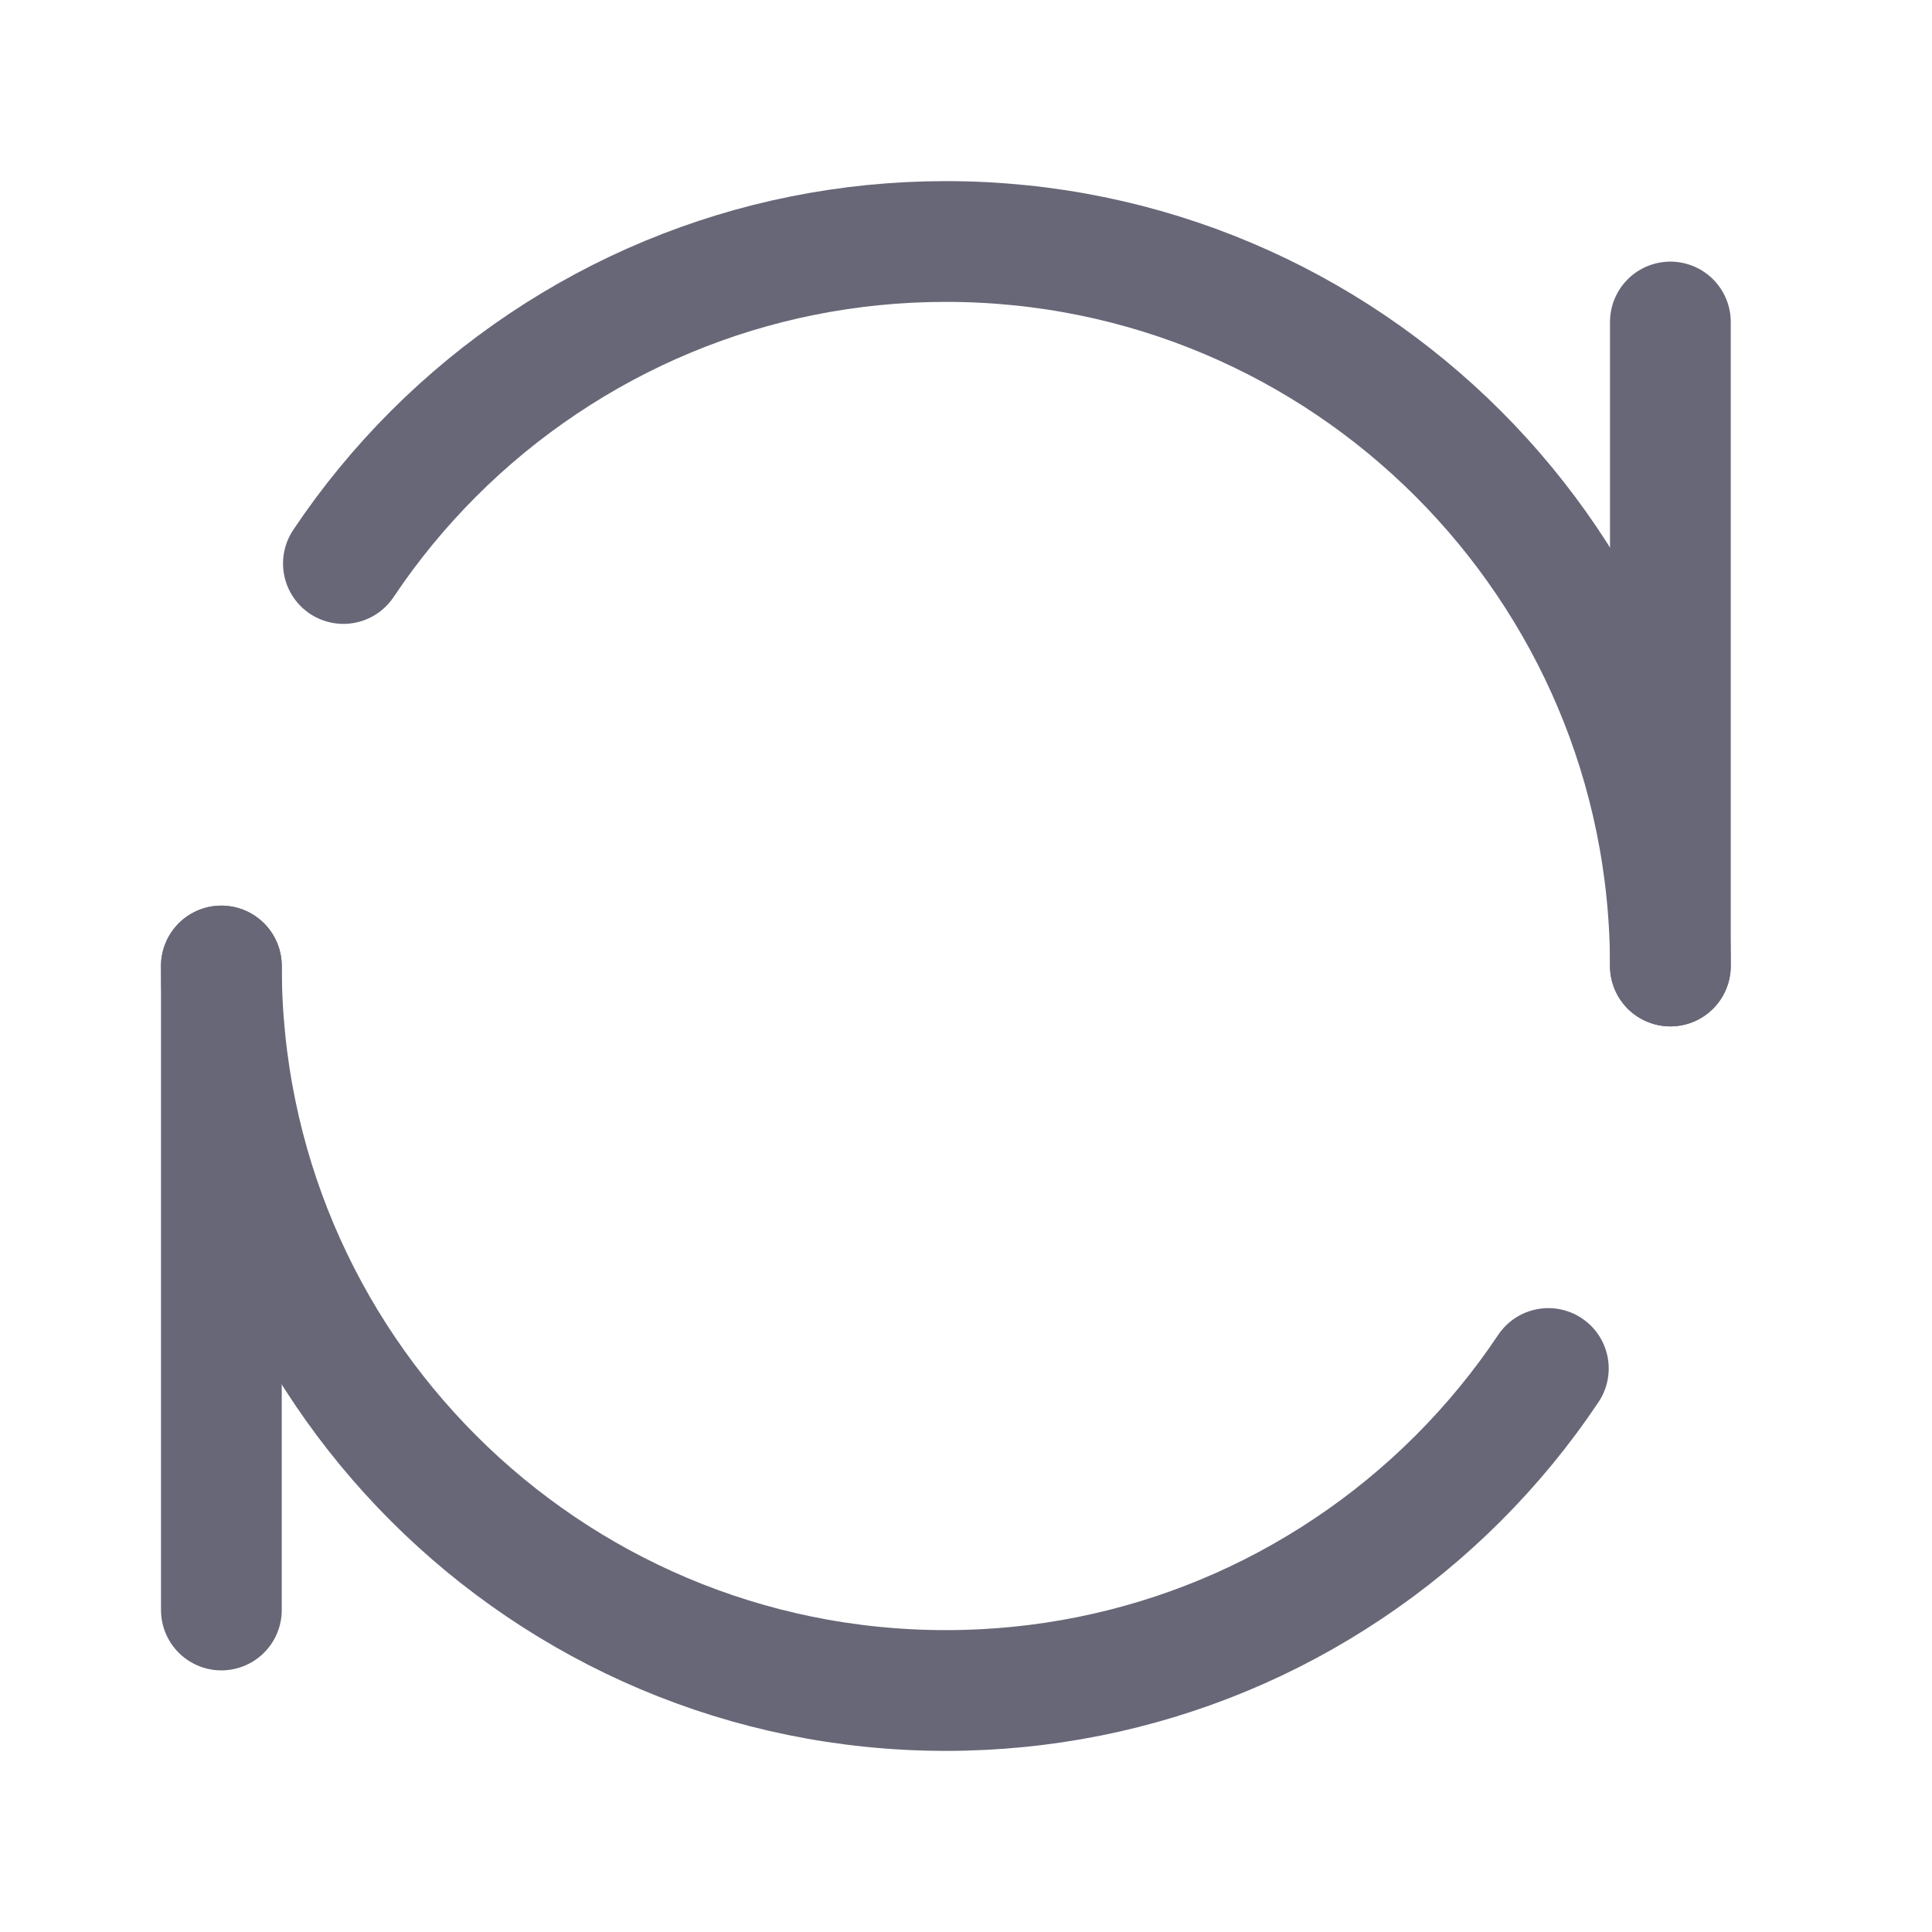
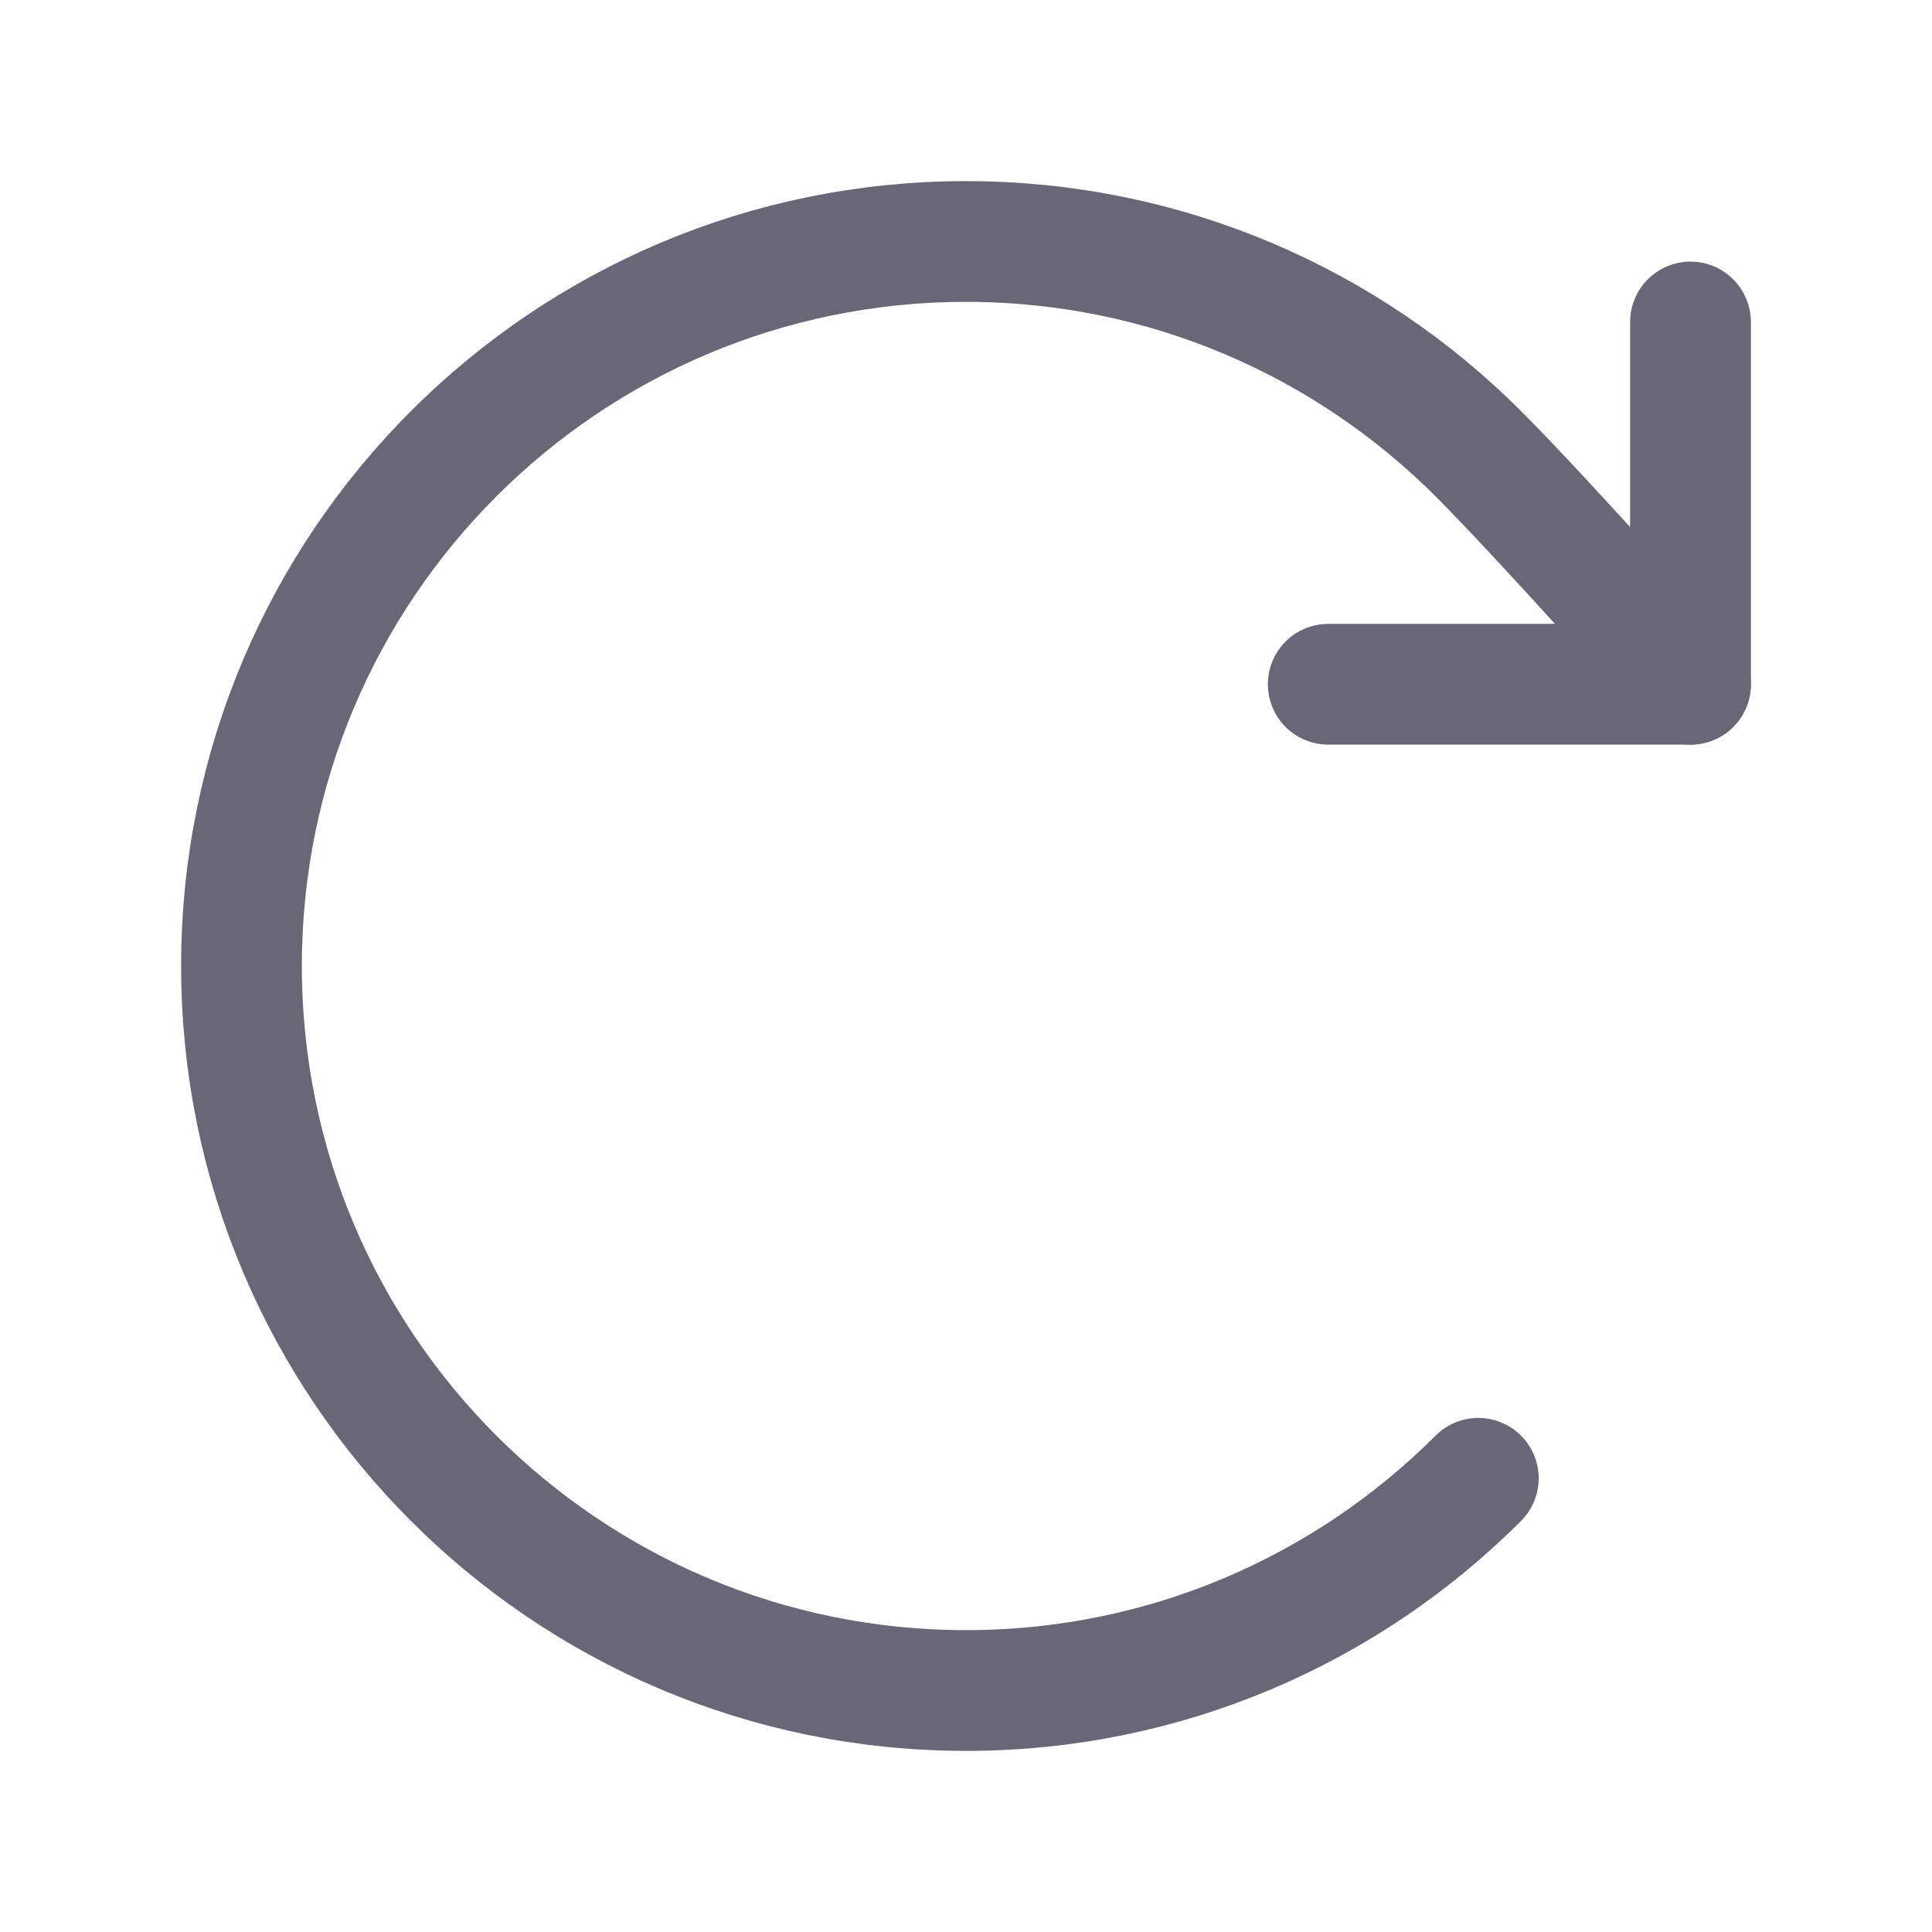
<svg xmlns="http://www.w3.org/2000/svg" width="24" height="24" viewBox="0 0 24 24" fill="none">
-   <path d="M20.75 12C20.75 7.029 16.721 3 11.75 3C10.53 3 9.366 3.243 8.305 3.683C7.757 3.91 7.237 4.19 6.75 4.516C6.259 4.844 5.802 5.22 5.386 5.636C4.97 6.052 4.594 6.509 4.266 7M2.75 12C2.75 16.971 6.779 21 11.75 21C12.97 21 14.134 20.757 15.195 20.317C15.743 20.09 16.263 19.81 16.75 19.484C17.241 19.156 17.698 18.78 18.114 18.364C18.53 17.948 18.906 17.491 19.234 17" stroke="#676778" stroke-width="1.5" stroke-linecap="round" stroke-linejoin="round" />
-   <path d="M20.75 4V12" stroke="#676778" stroke-width="1.5" stroke-linecap="round" stroke-linejoin="round" />
-   <path d="M2.75 12L2.75 20" stroke="#676778" stroke-width="1.5" stroke-linecap="round" stroke-linejoin="round" />
+   <path d="M18.364 18.364C16.735 19.993 14.485 21 12 21C7.029 21 3 16.971 3 12C3 7.029 7.029 3 12 3C14.485 3 16.735 4.007 18.364 5.636C19.193 6.465 21 8.5 21 8.5" stroke="#676778" stroke-width="1.5" stroke-linecap="round" stroke-linejoin="round" />
+   <path d="M21 4V8.5H16.5" stroke="#676778" stroke-width="1.5" stroke-linecap="round" stroke-linejoin="round" />
</svg>
